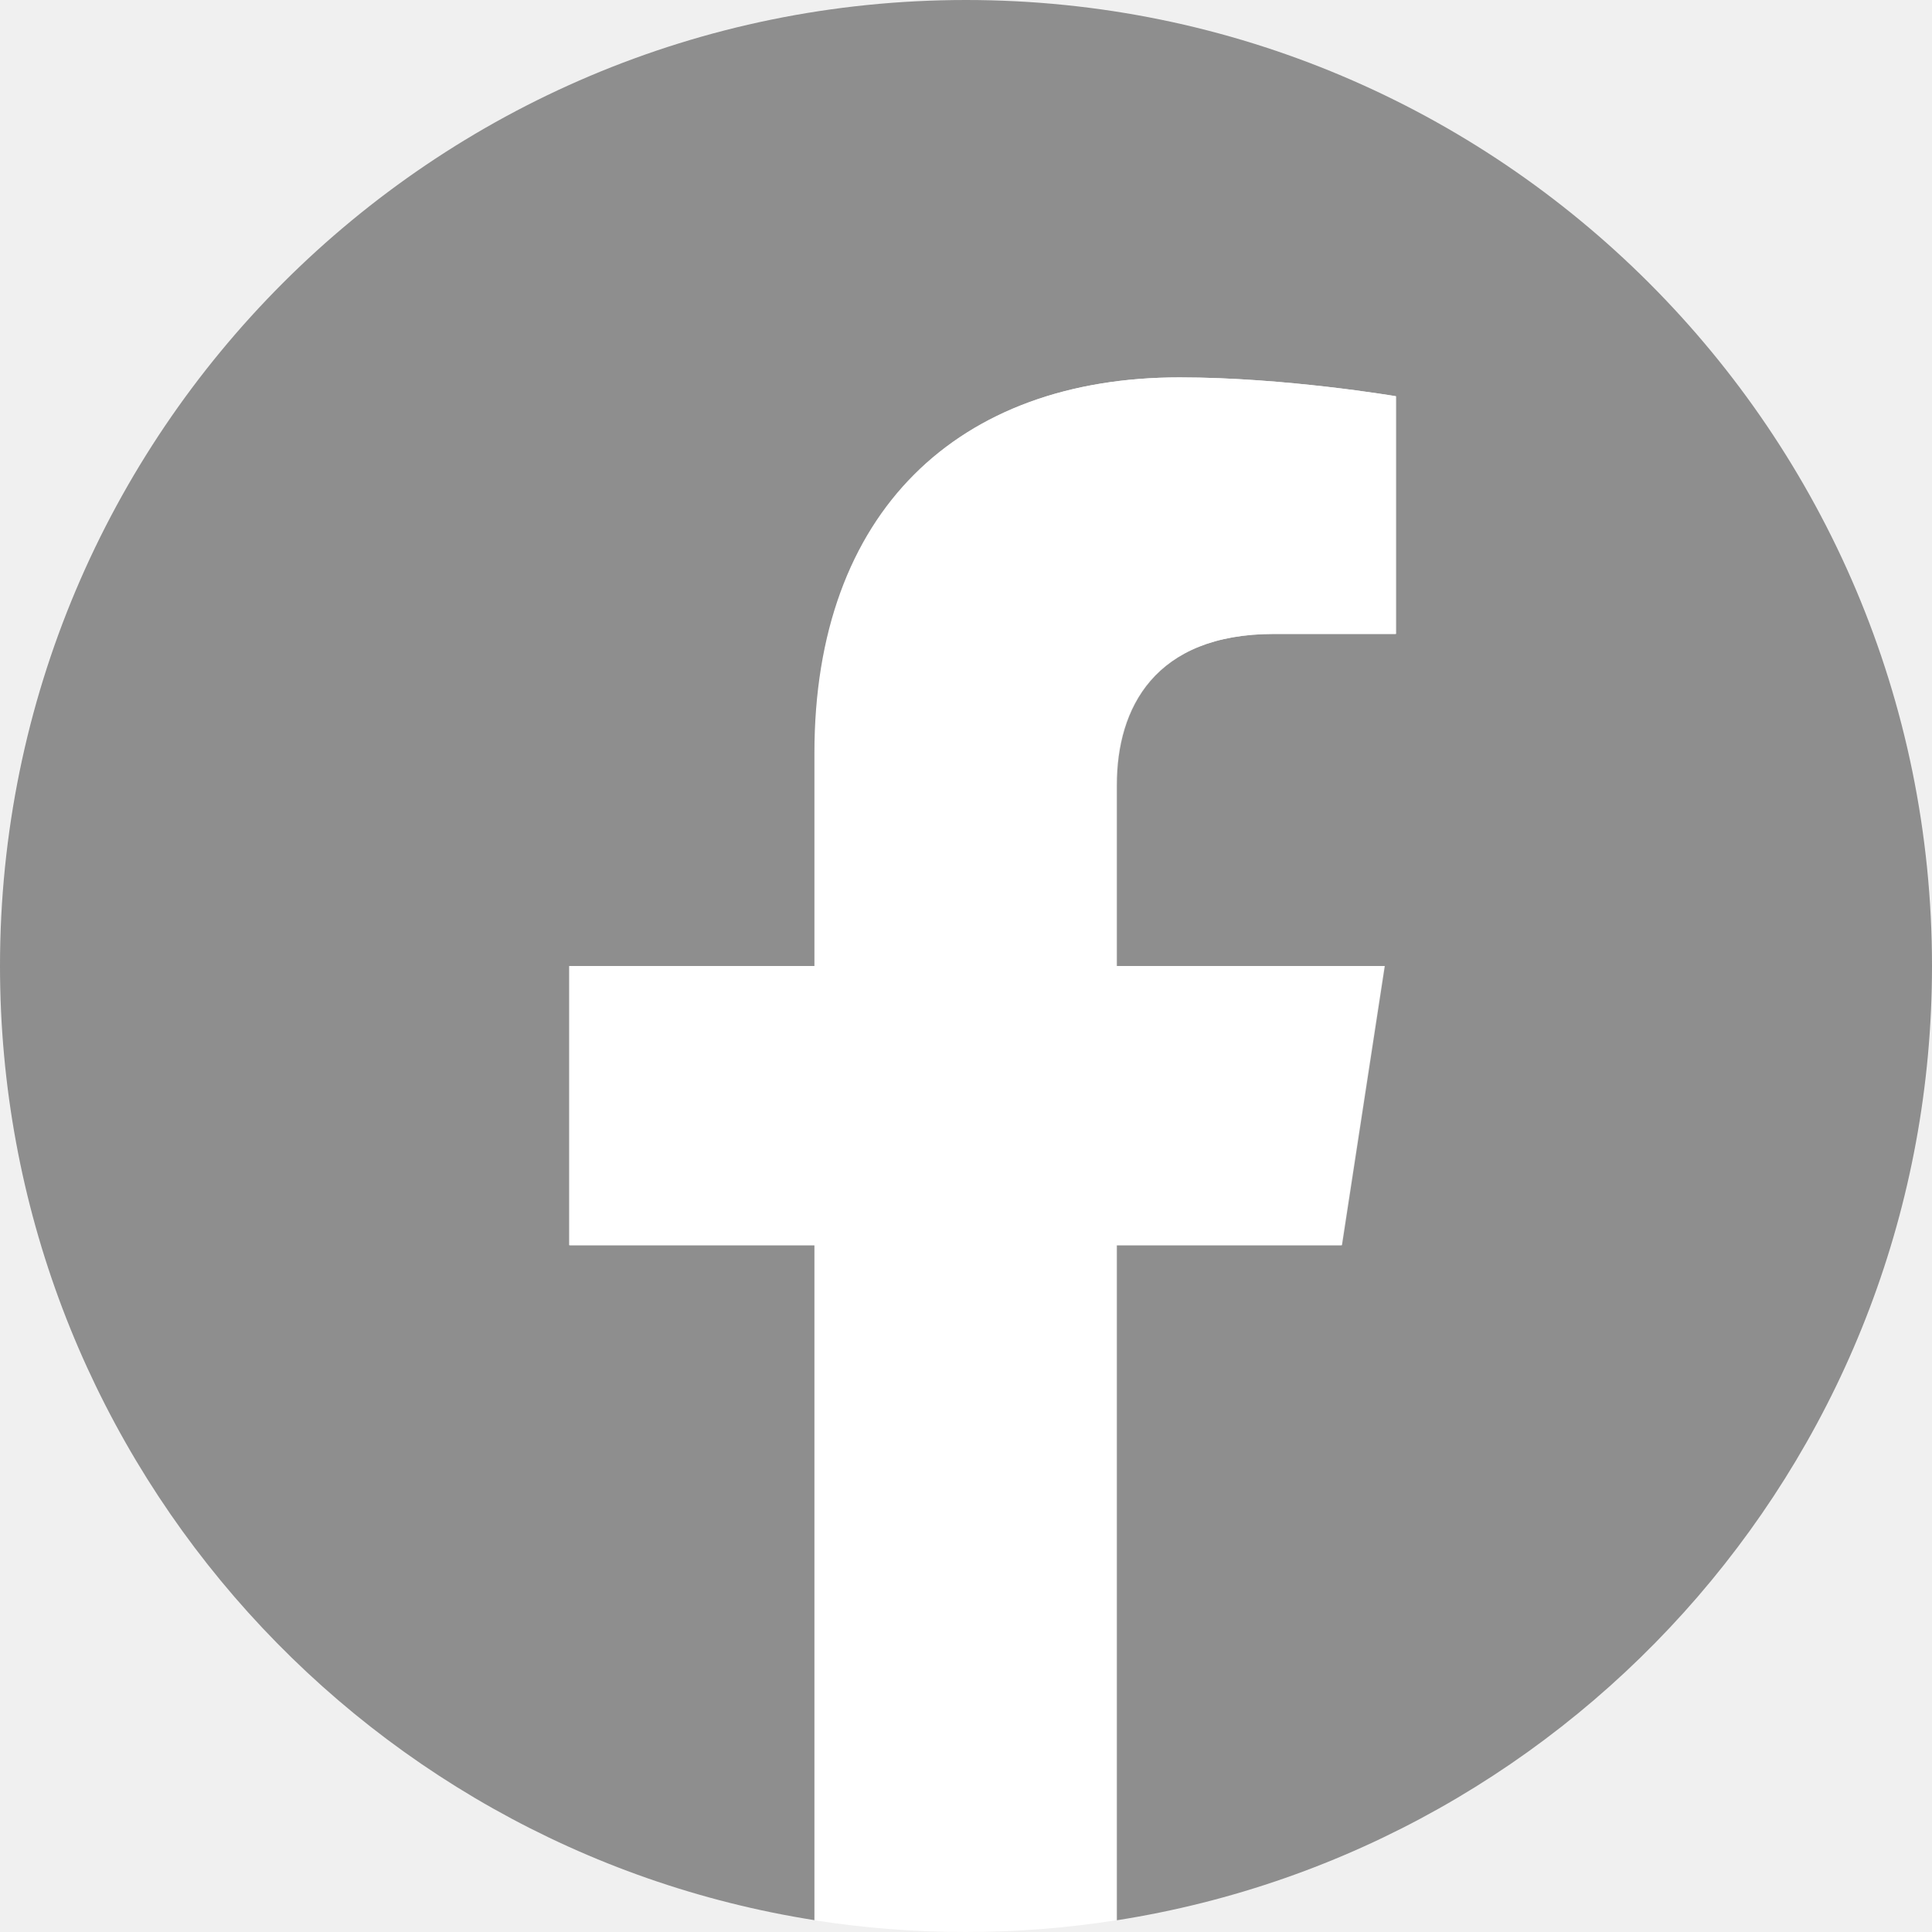
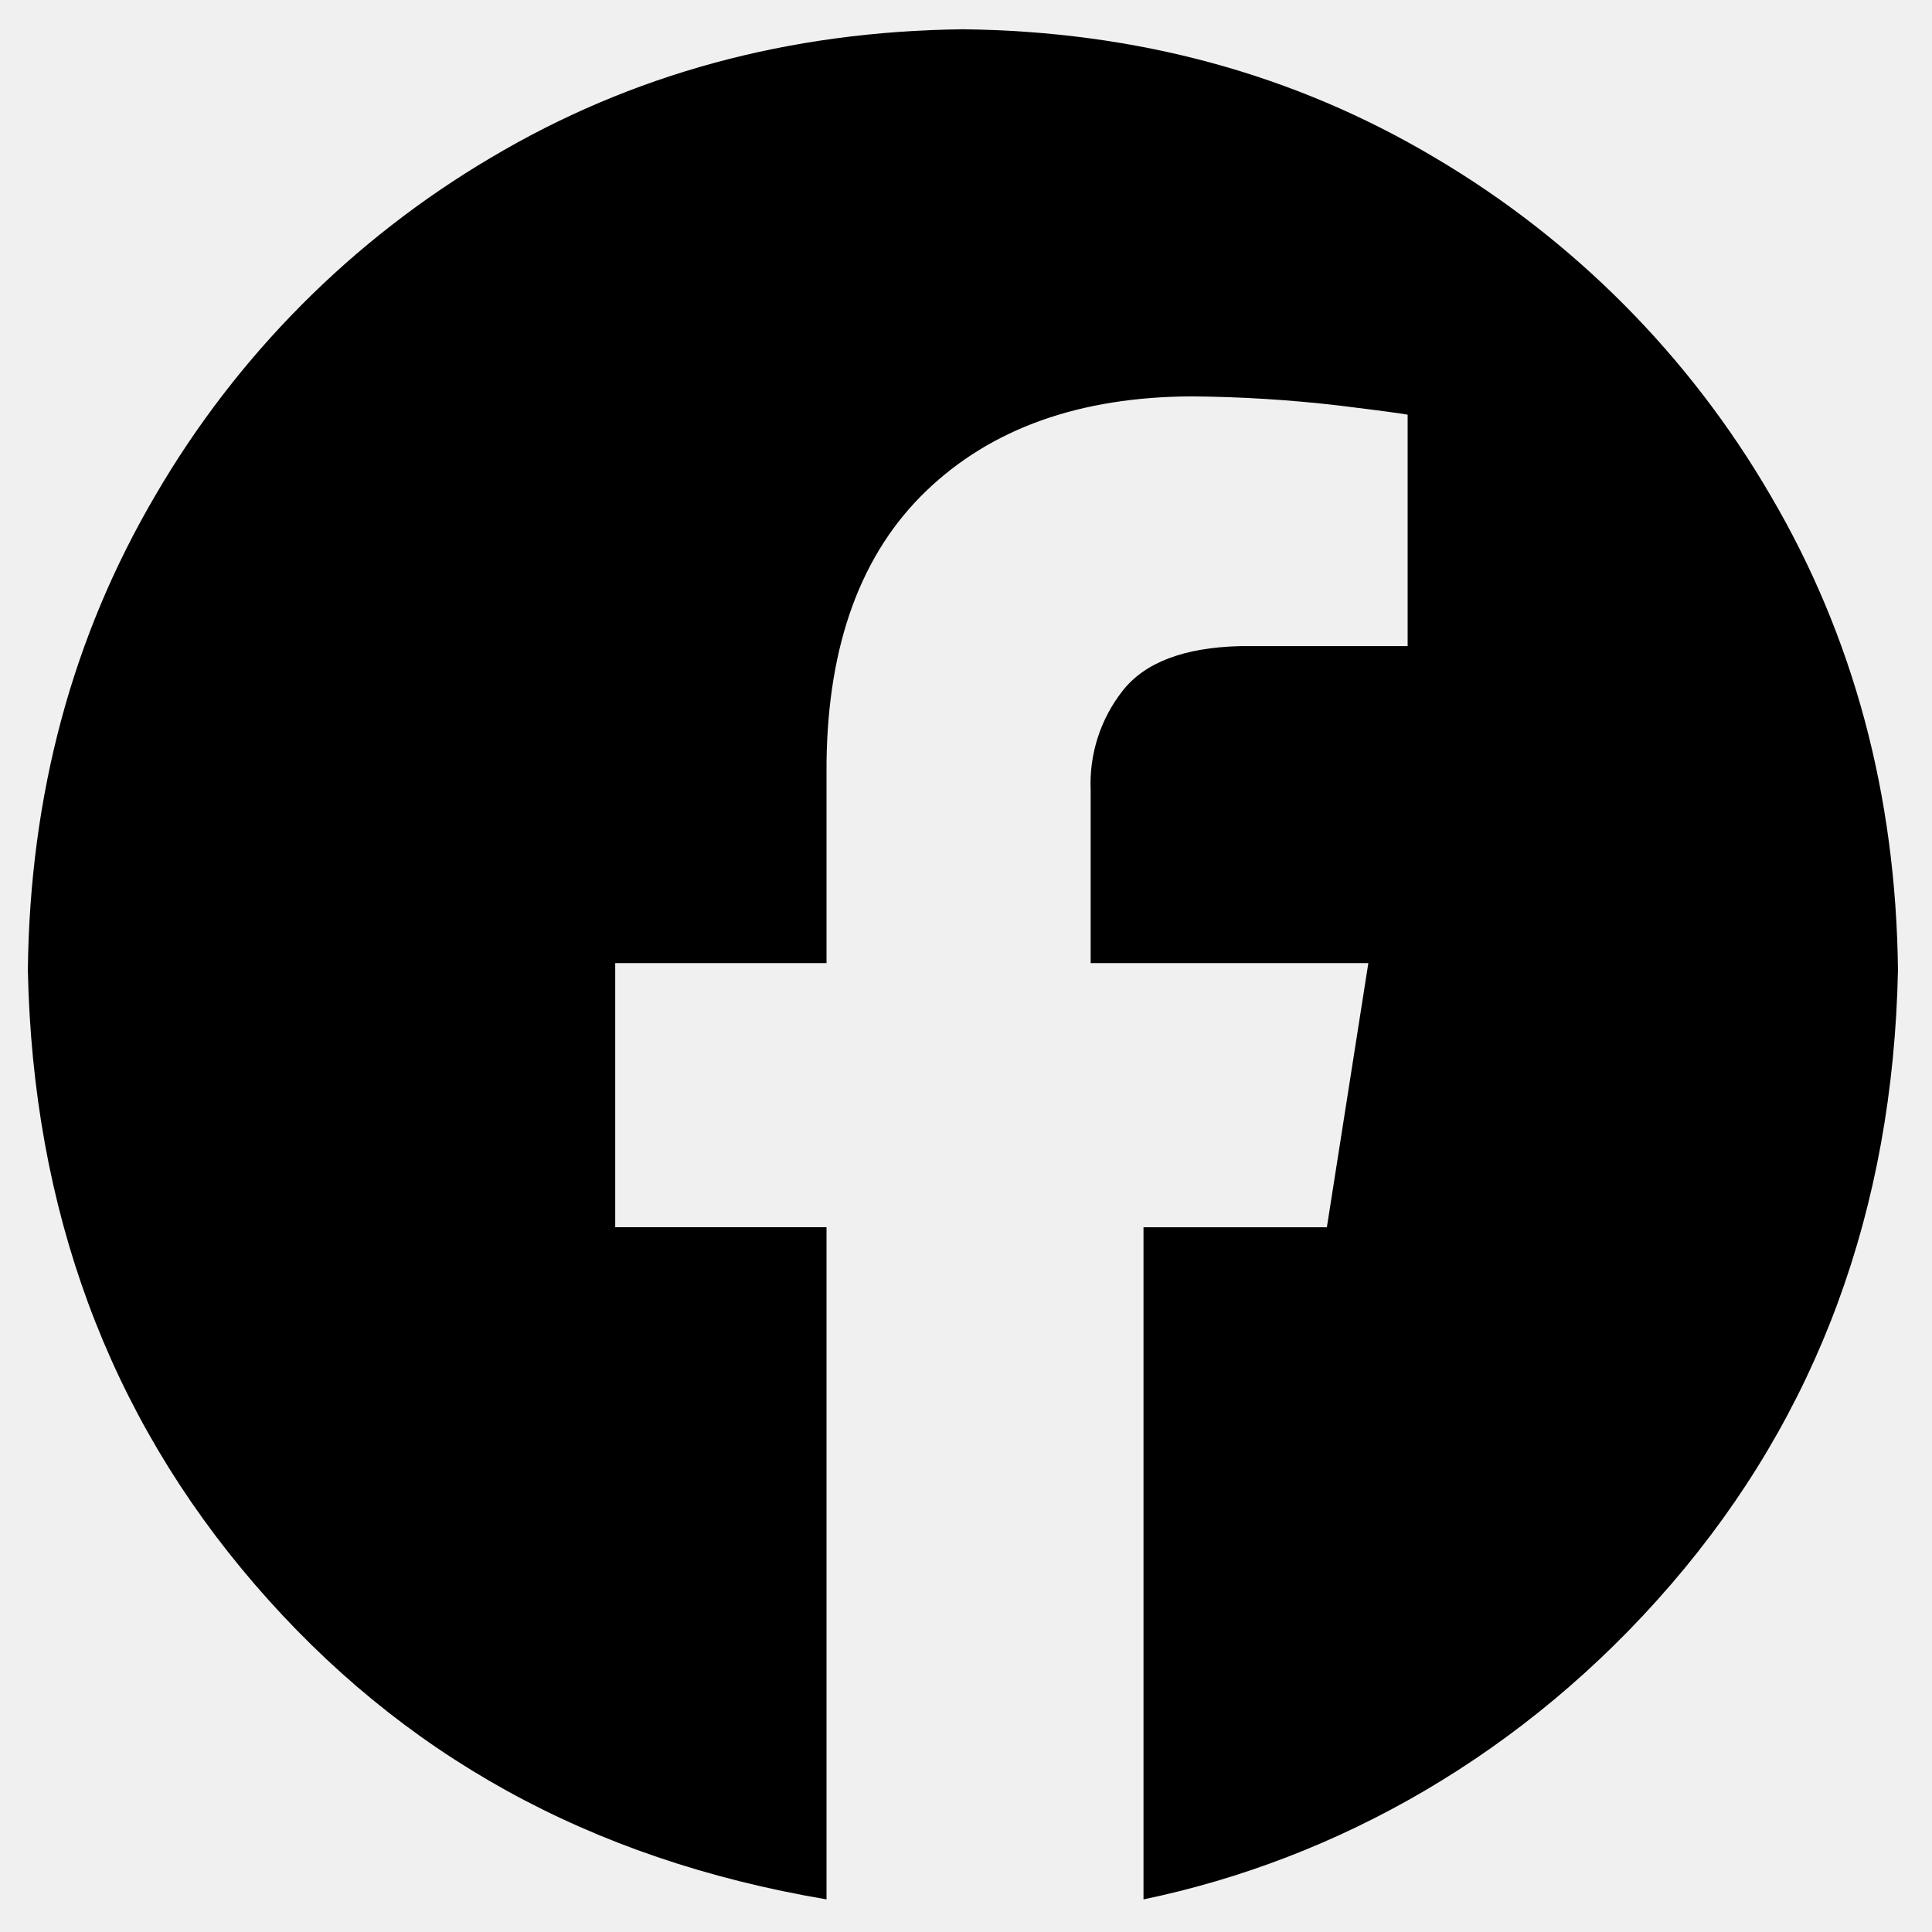
- <svg xmlns="http://www.w3.org/2000/svg" width="24" height="24" viewBox="0 0 24 24" fill="none">
-   <g clip-path="url(#clip0_941_17139)">
-     <path d="M24 12C24 17.99 19.612 22.954 13.875 23.854V15.469H16.671L17.203 12H13.875V9.749C13.875 8.8 14.34 7.875 15.831 7.875H17.344V4.922C17.344 4.922 15.97 4.688 14.657 4.688C11.917 4.688 10.125 6.349 10.125 9.356V12H7.078V15.469H10.125V23.854C4.388 22.954 0 17.99 0 12C0 5.373 5.373 0 12 0C18.627 0 24 5.373 24 12Z" fill="#8E8E8E" />
-     <path d="M16.663 15.469L17.195 12H13.867V9.749C13.867 8.8 14.332 7.875 15.823 7.875H17.336V4.922C17.336 4.922 15.963 4.688 14.65 4.688C11.909 4.688 10.117 6.349 10.117 9.356V12H7.07V15.469H10.117V23.854C10.728 23.95 11.354 24 11.992 24C12.63 24 13.256 23.95 13.867 23.854V15.469H16.663Z" fill="white" />
-   </g>
-   <defs>
-     <clipPath id="clip0_941_17139">
-       <rect width="24" height="24" fill="white" />
-     </clipPath>
-   </defs>
+ <svg xmlns="http://www.w3.org/2000/svg" id="Layer_1" height="512" viewBox="0 0 512 512" width="512" data-name="Layer 1">
+   <path d="m255.182 7.758q69.23.79 125.085 34.029a249.734 249.734 0 0 1 88.891 89.435q33.037 56.191 33.824 125.843-1.962 95.3-60.117 162.791c-38.77 44.994-88.425 72.83-139.827 83.501v-178.127h48.597l10.99-70h-73.587v-45.848a39.844 39.844 0 0 1 8.474-26.323q8.828-11.253 31.09-11.829h44.437v-61.318q-.956-.308-18.15-2.434a360.743 360.743 0 0 0 -39.16-2.434q-44.433.205-70.281 25.067-25.849 24.855-26.409 71.921v53.197h-56v70h56v178.127c-63.115-10.671-112.77-38.507-151.54-83.501s-58.808-99.258-60.116-162.791q.785-69.655 33.824-125.843a249.739 249.739 0 0 1 88.892-89.435q55.853-33.233 125.084-34.029z" fill-rule="evenodd" />
</svg>
